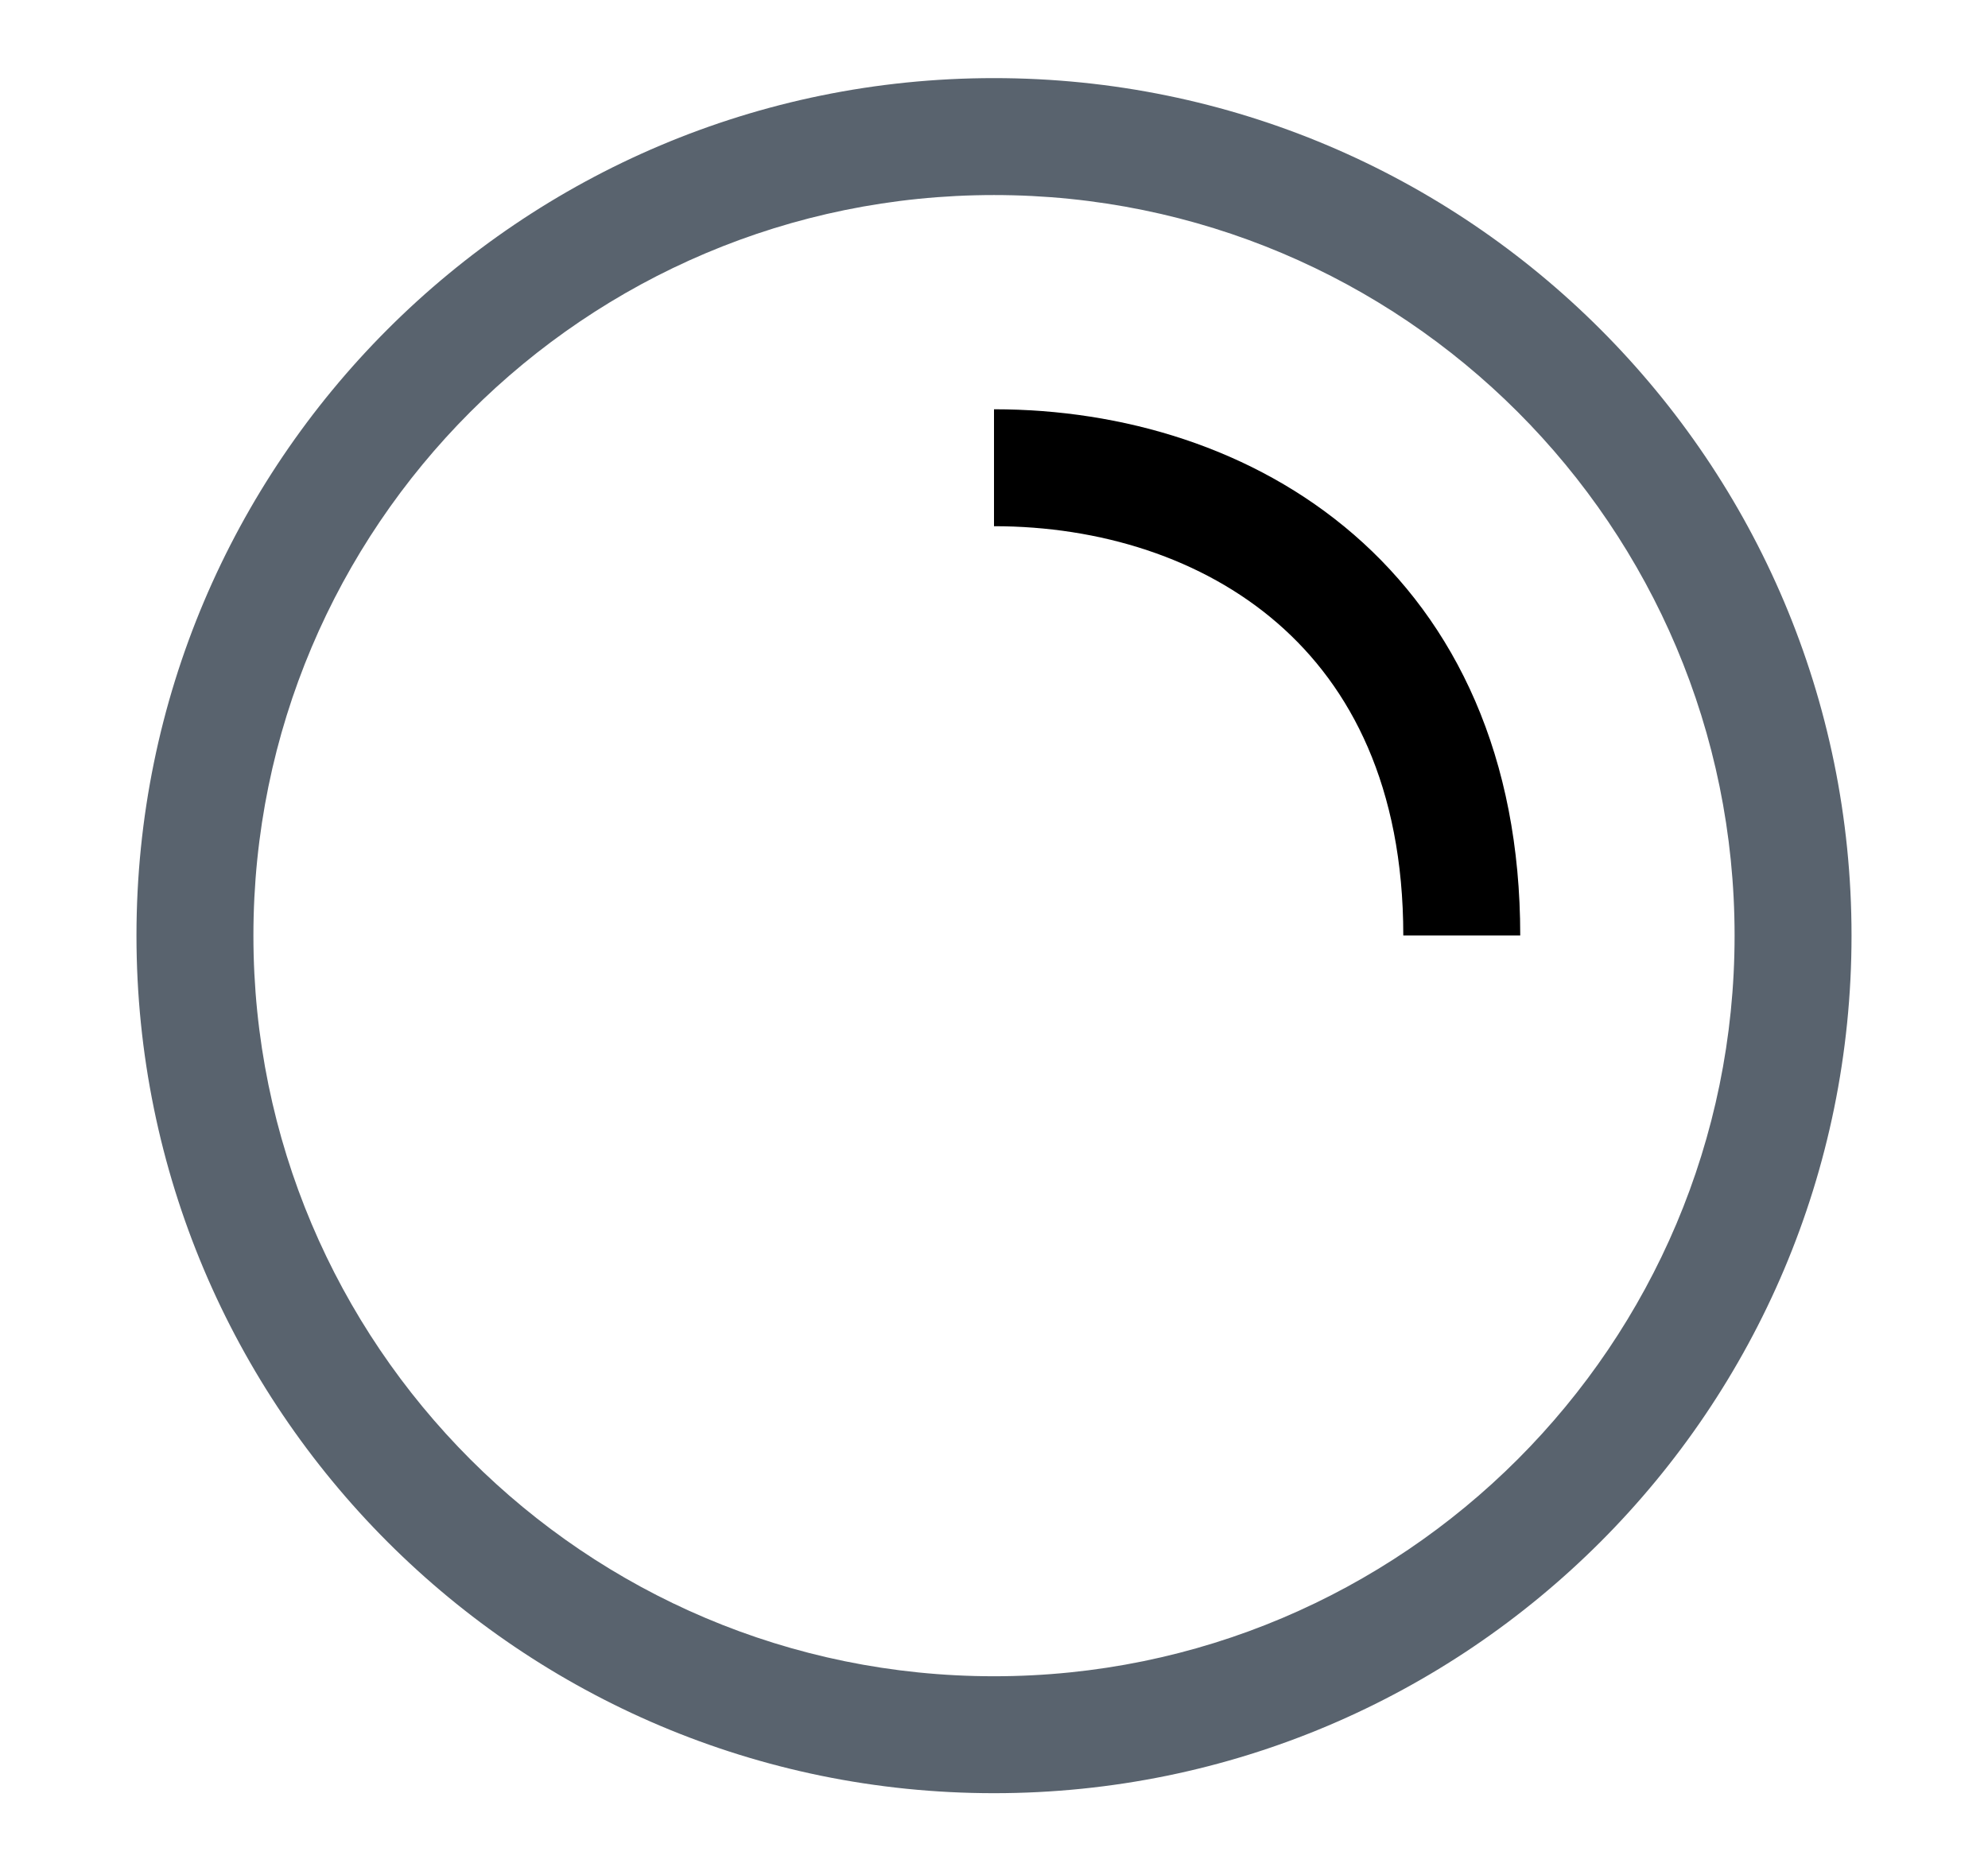
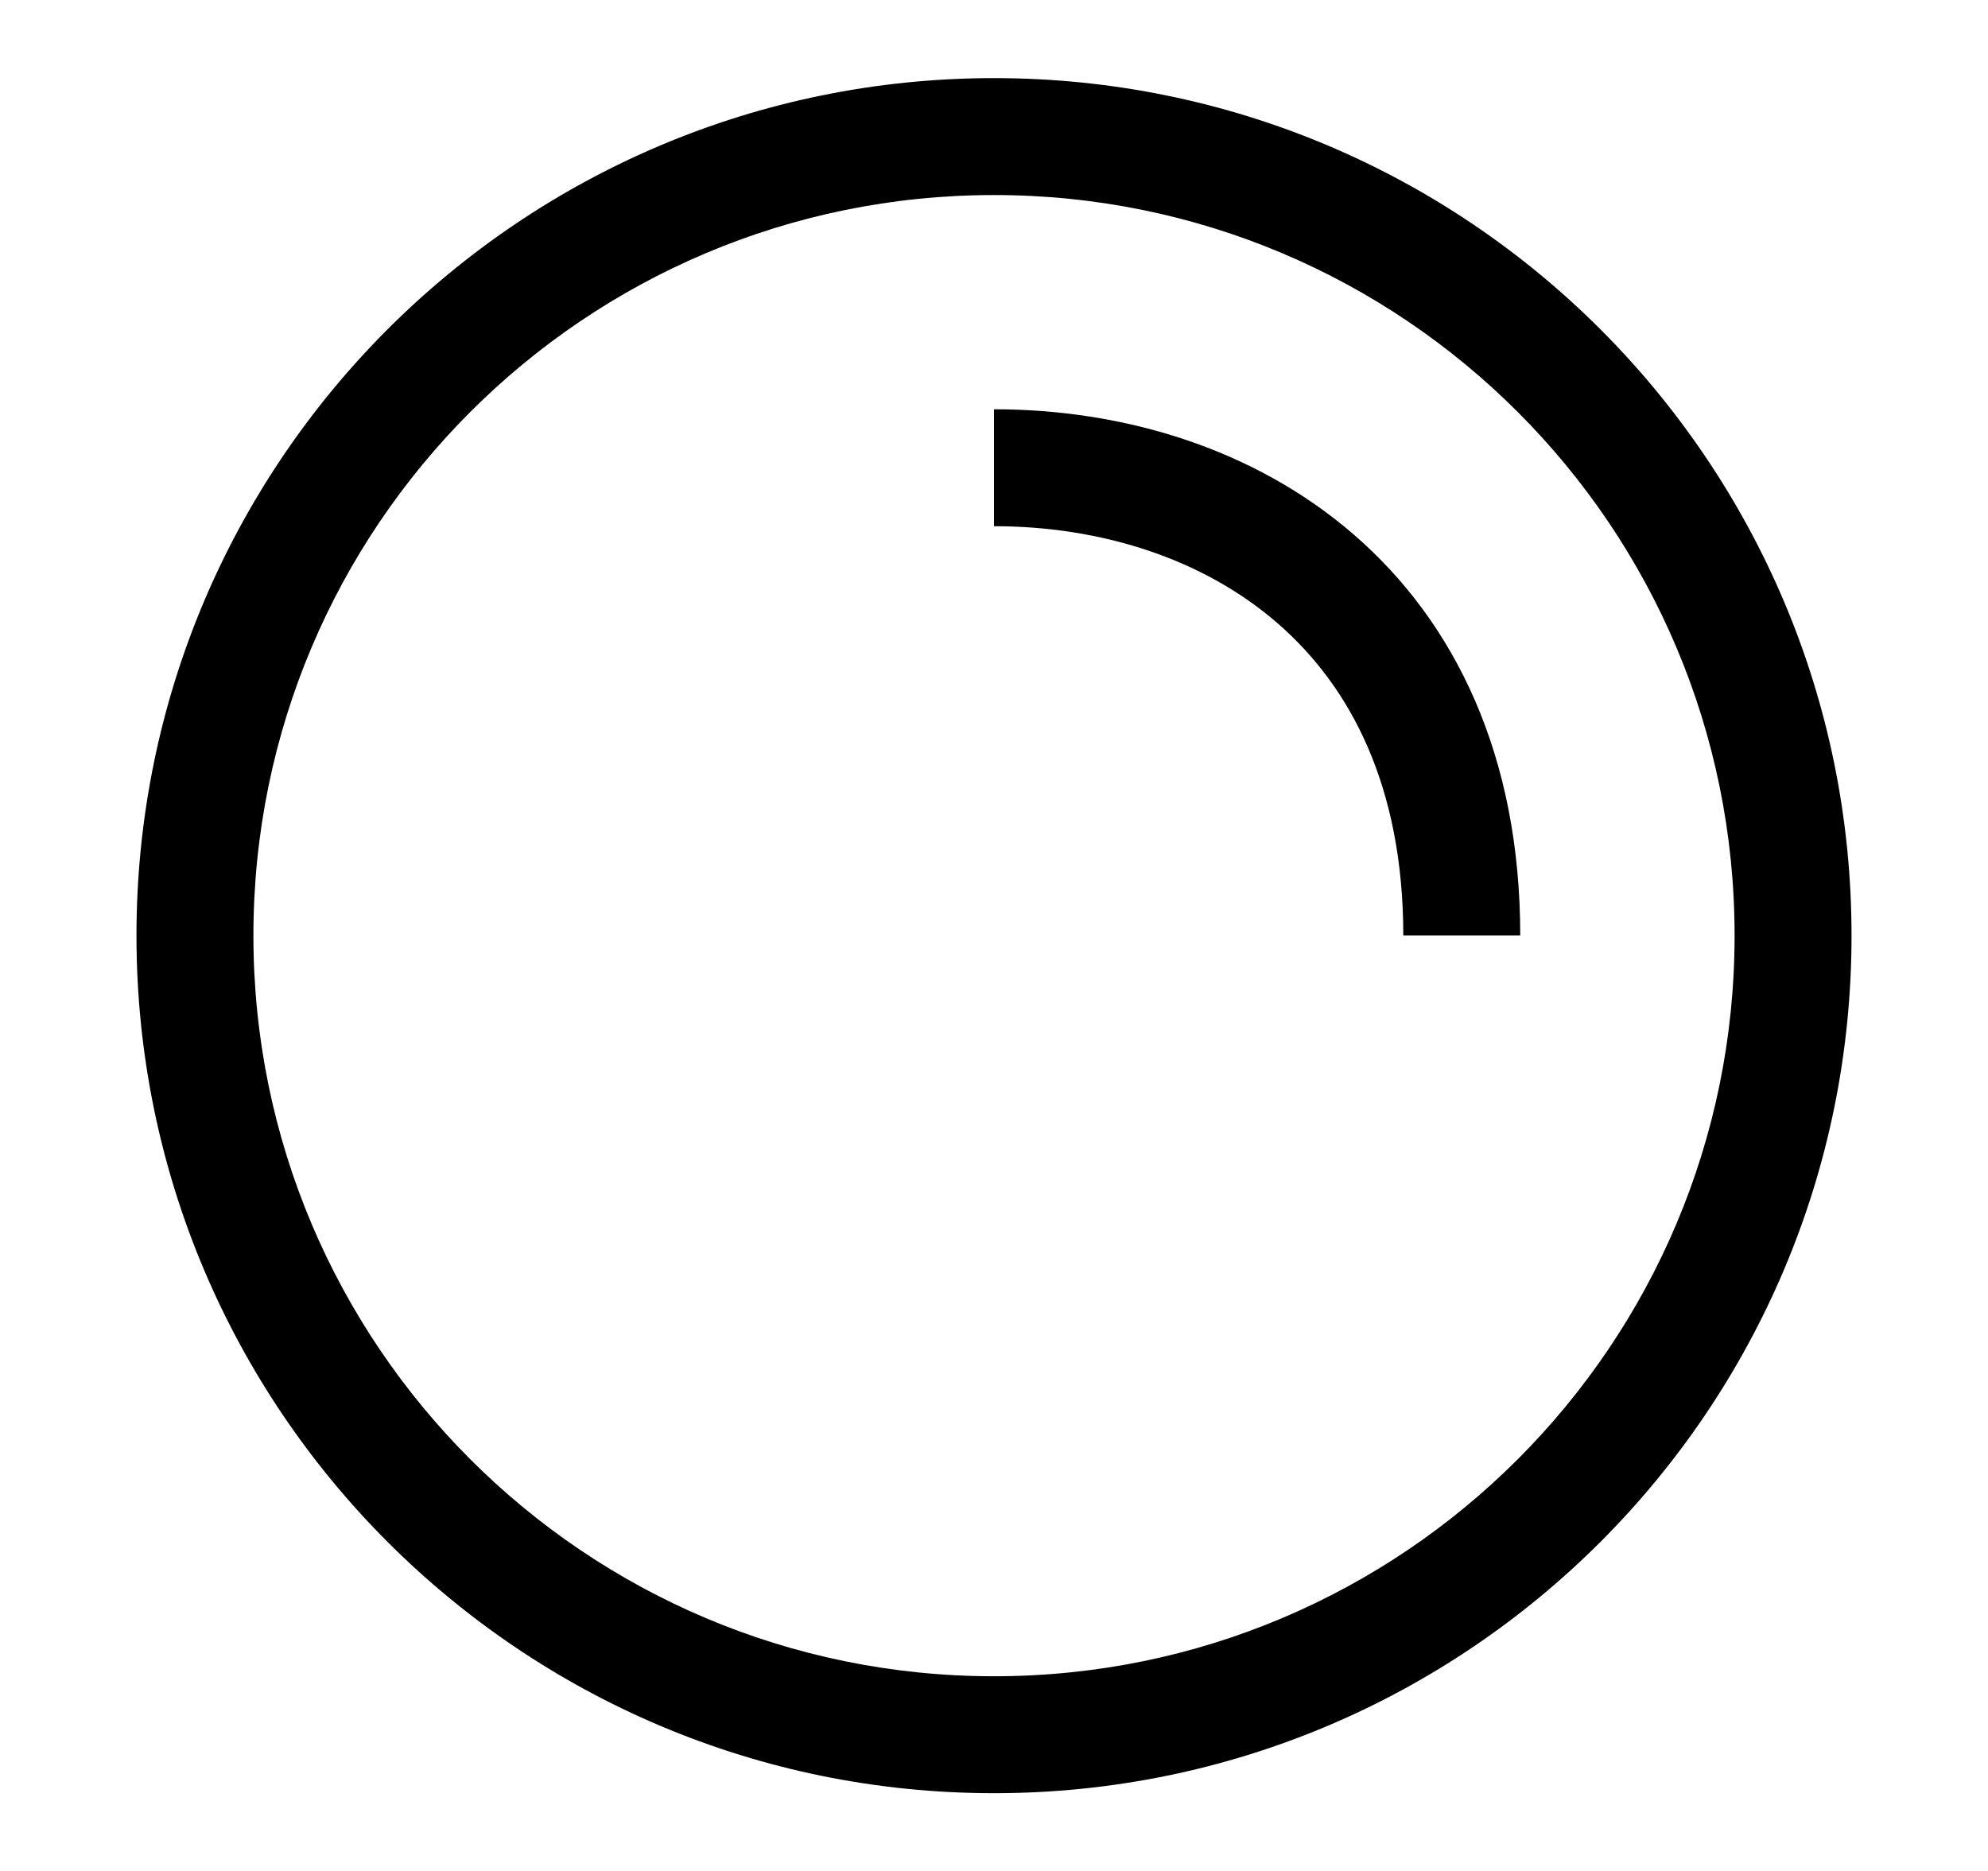
<svg xmlns="http://www.w3.org/2000/svg" width="17" height="16" viewBox="0 0 17 16" fill="none">
-   <path fill-rule="evenodd" clip-rule="evenodd" d="M8.5 1.668C5.002 1.668 2.167 4.503 2.167 8.001C2.167 11.499 5.002 14.335 8.5 14.335C11.998 14.335 14.833 11.499 14.833 8.001C14.833 4.503 11.998 1.668 8.5 1.668ZM1.167 8.001C1.167 3.951 4.45 0.668 8.5 0.668C12.55 0.668 15.833 3.951 15.833 8.001C15.833 12.051 12.55 15.335 8.5 15.335C4.45 15.335 1.167 12.051 1.167 8.001Z" fill="#59636E" />
-   <path d="M8.5 4C10.5 4 12.5 5.2 12.5 8" stroke="black" />
+   <path fill-rule="evenodd" clip-rule="evenodd" d="M8.5 1.668C5.002 1.668 2.167 4.503 2.167 8.001C2.167 11.499 5.002 14.335 8.5 14.335C11.998 14.335 14.833 11.499 14.833 8.001C14.833 4.503 11.998 1.668 8.5 1.668ZM1.167 8.001C1.167 3.951 4.45 0.668 8.5 0.668C12.55 0.668 15.833 3.951 15.833 8.001C15.833 12.051 12.55 15.335 8.5 15.335C4.45 15.335 1.167 12.051 1.167 8.001Z" fill="currentColor" />
+   <path d="M8.5 4C10.5 4 12.5 5.2 12.5 8" stroke="currentColor" />
</svg>
